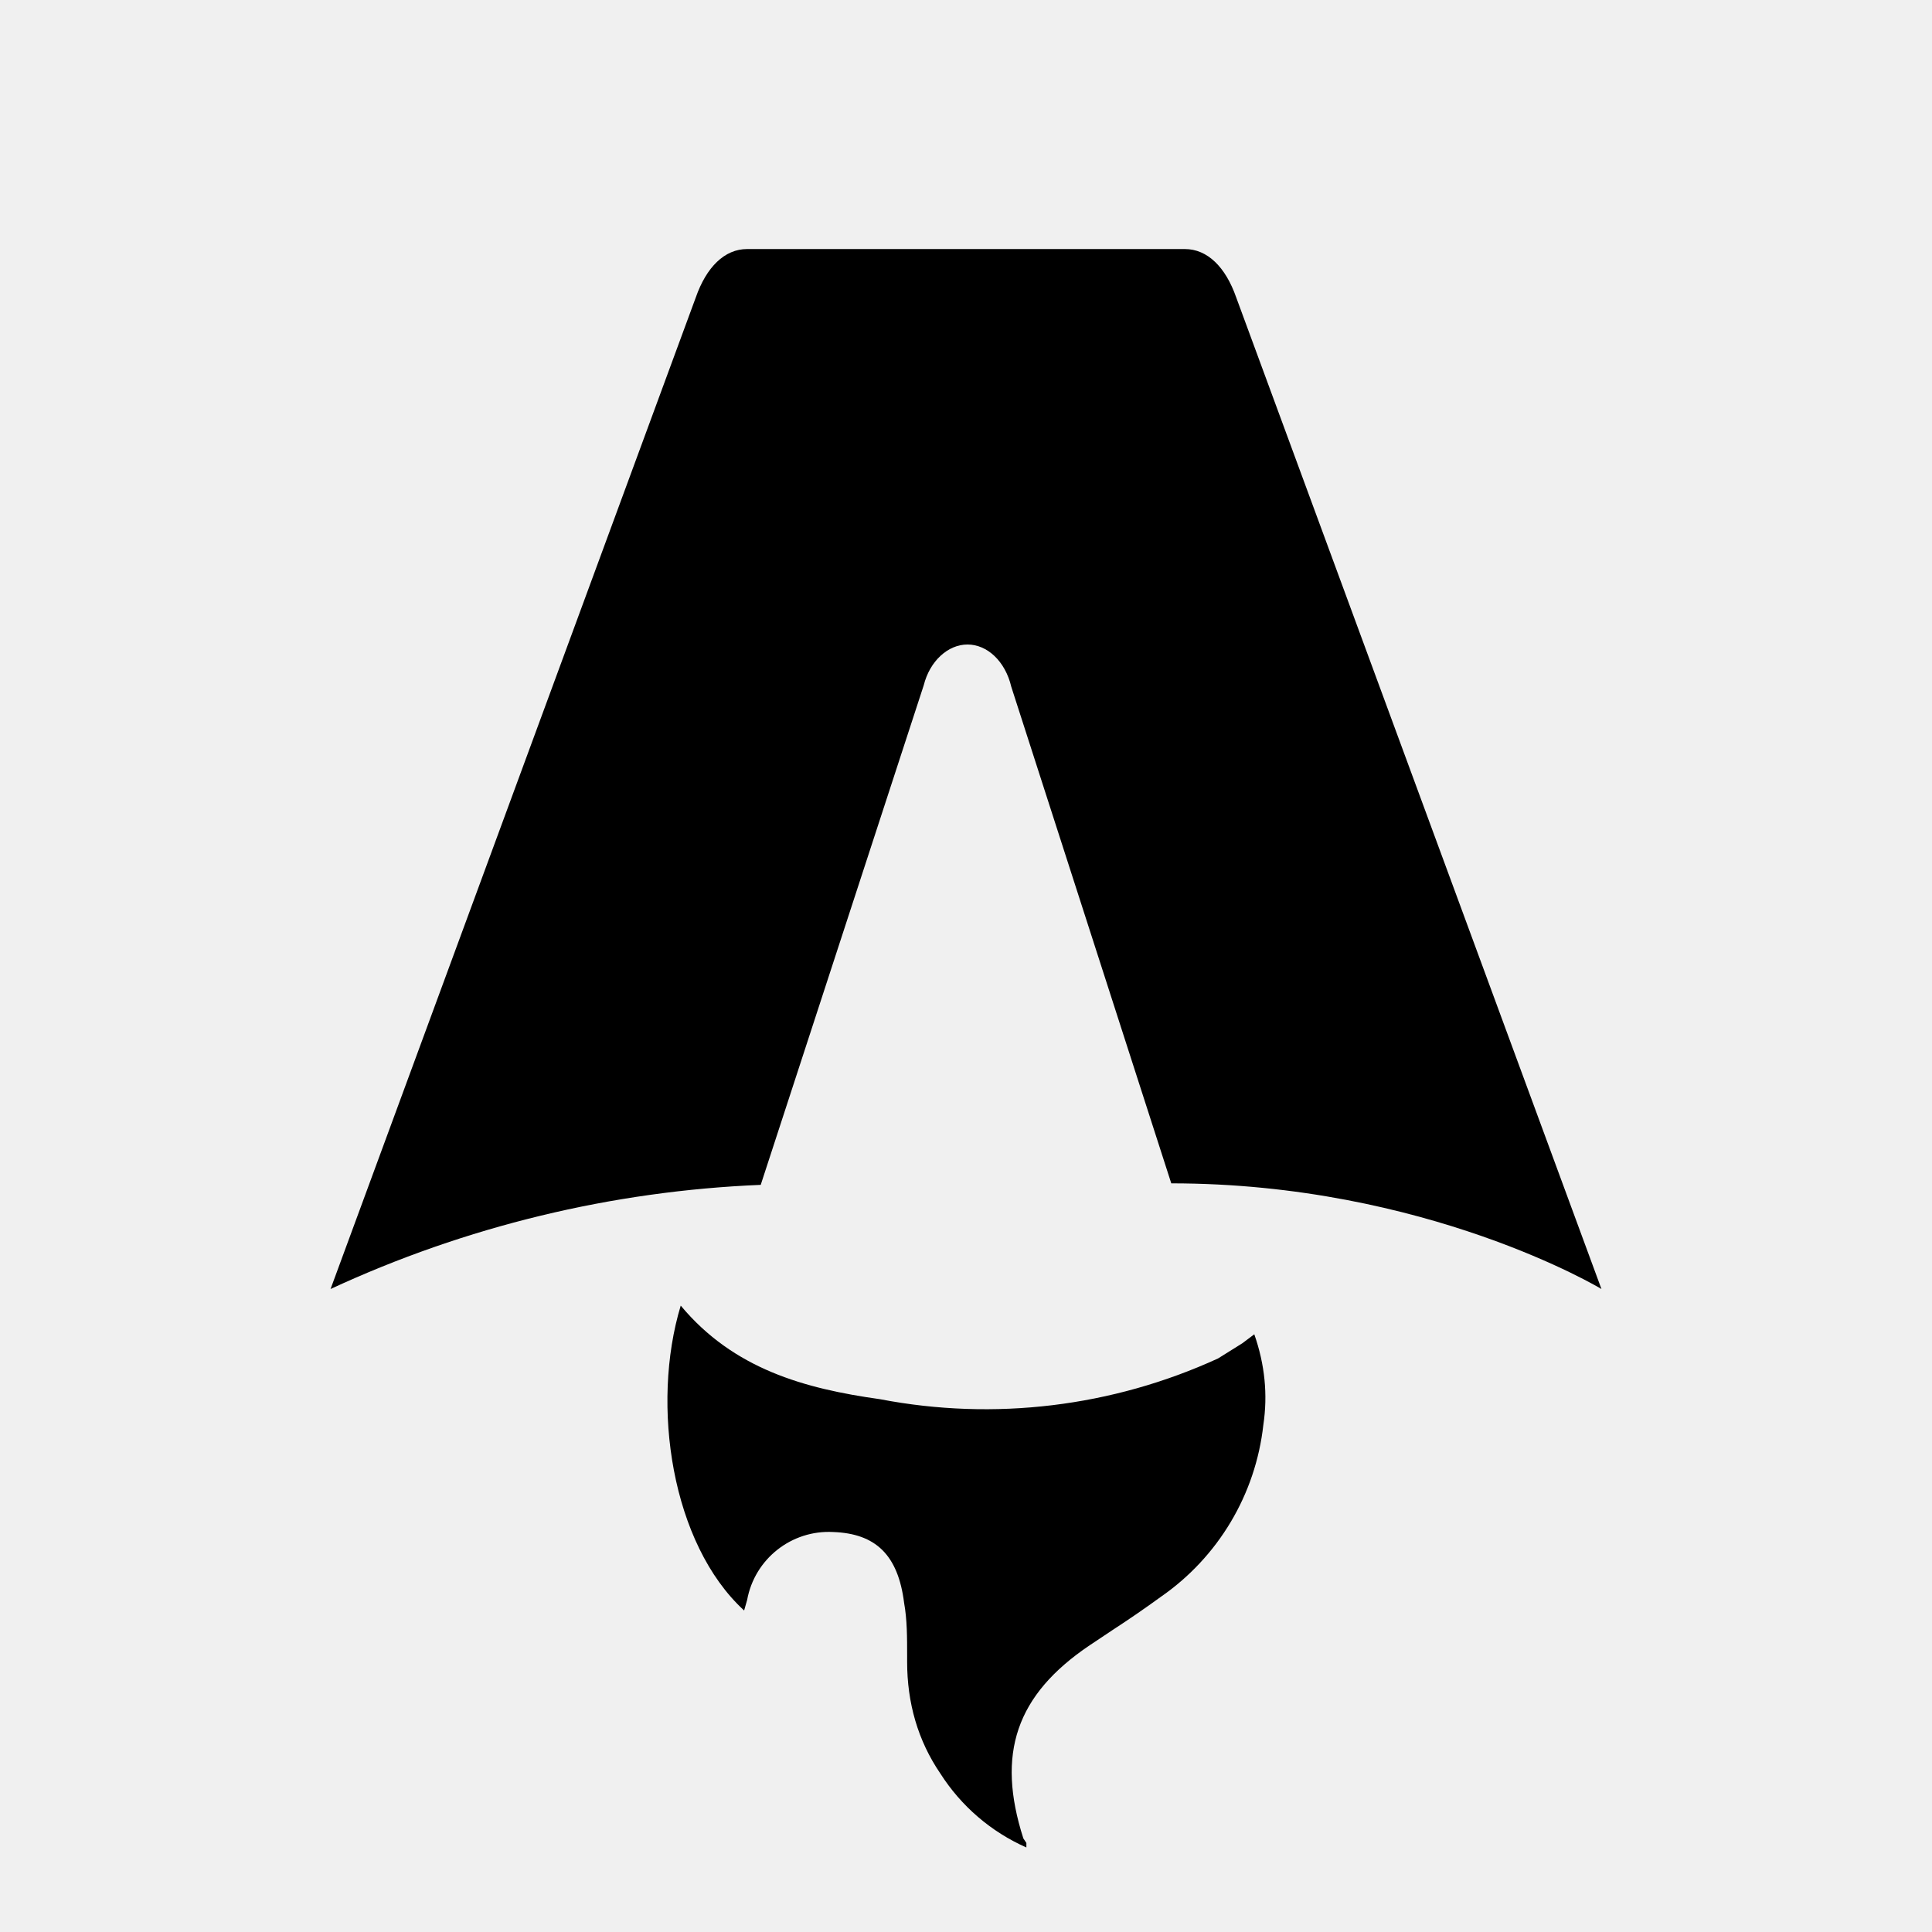
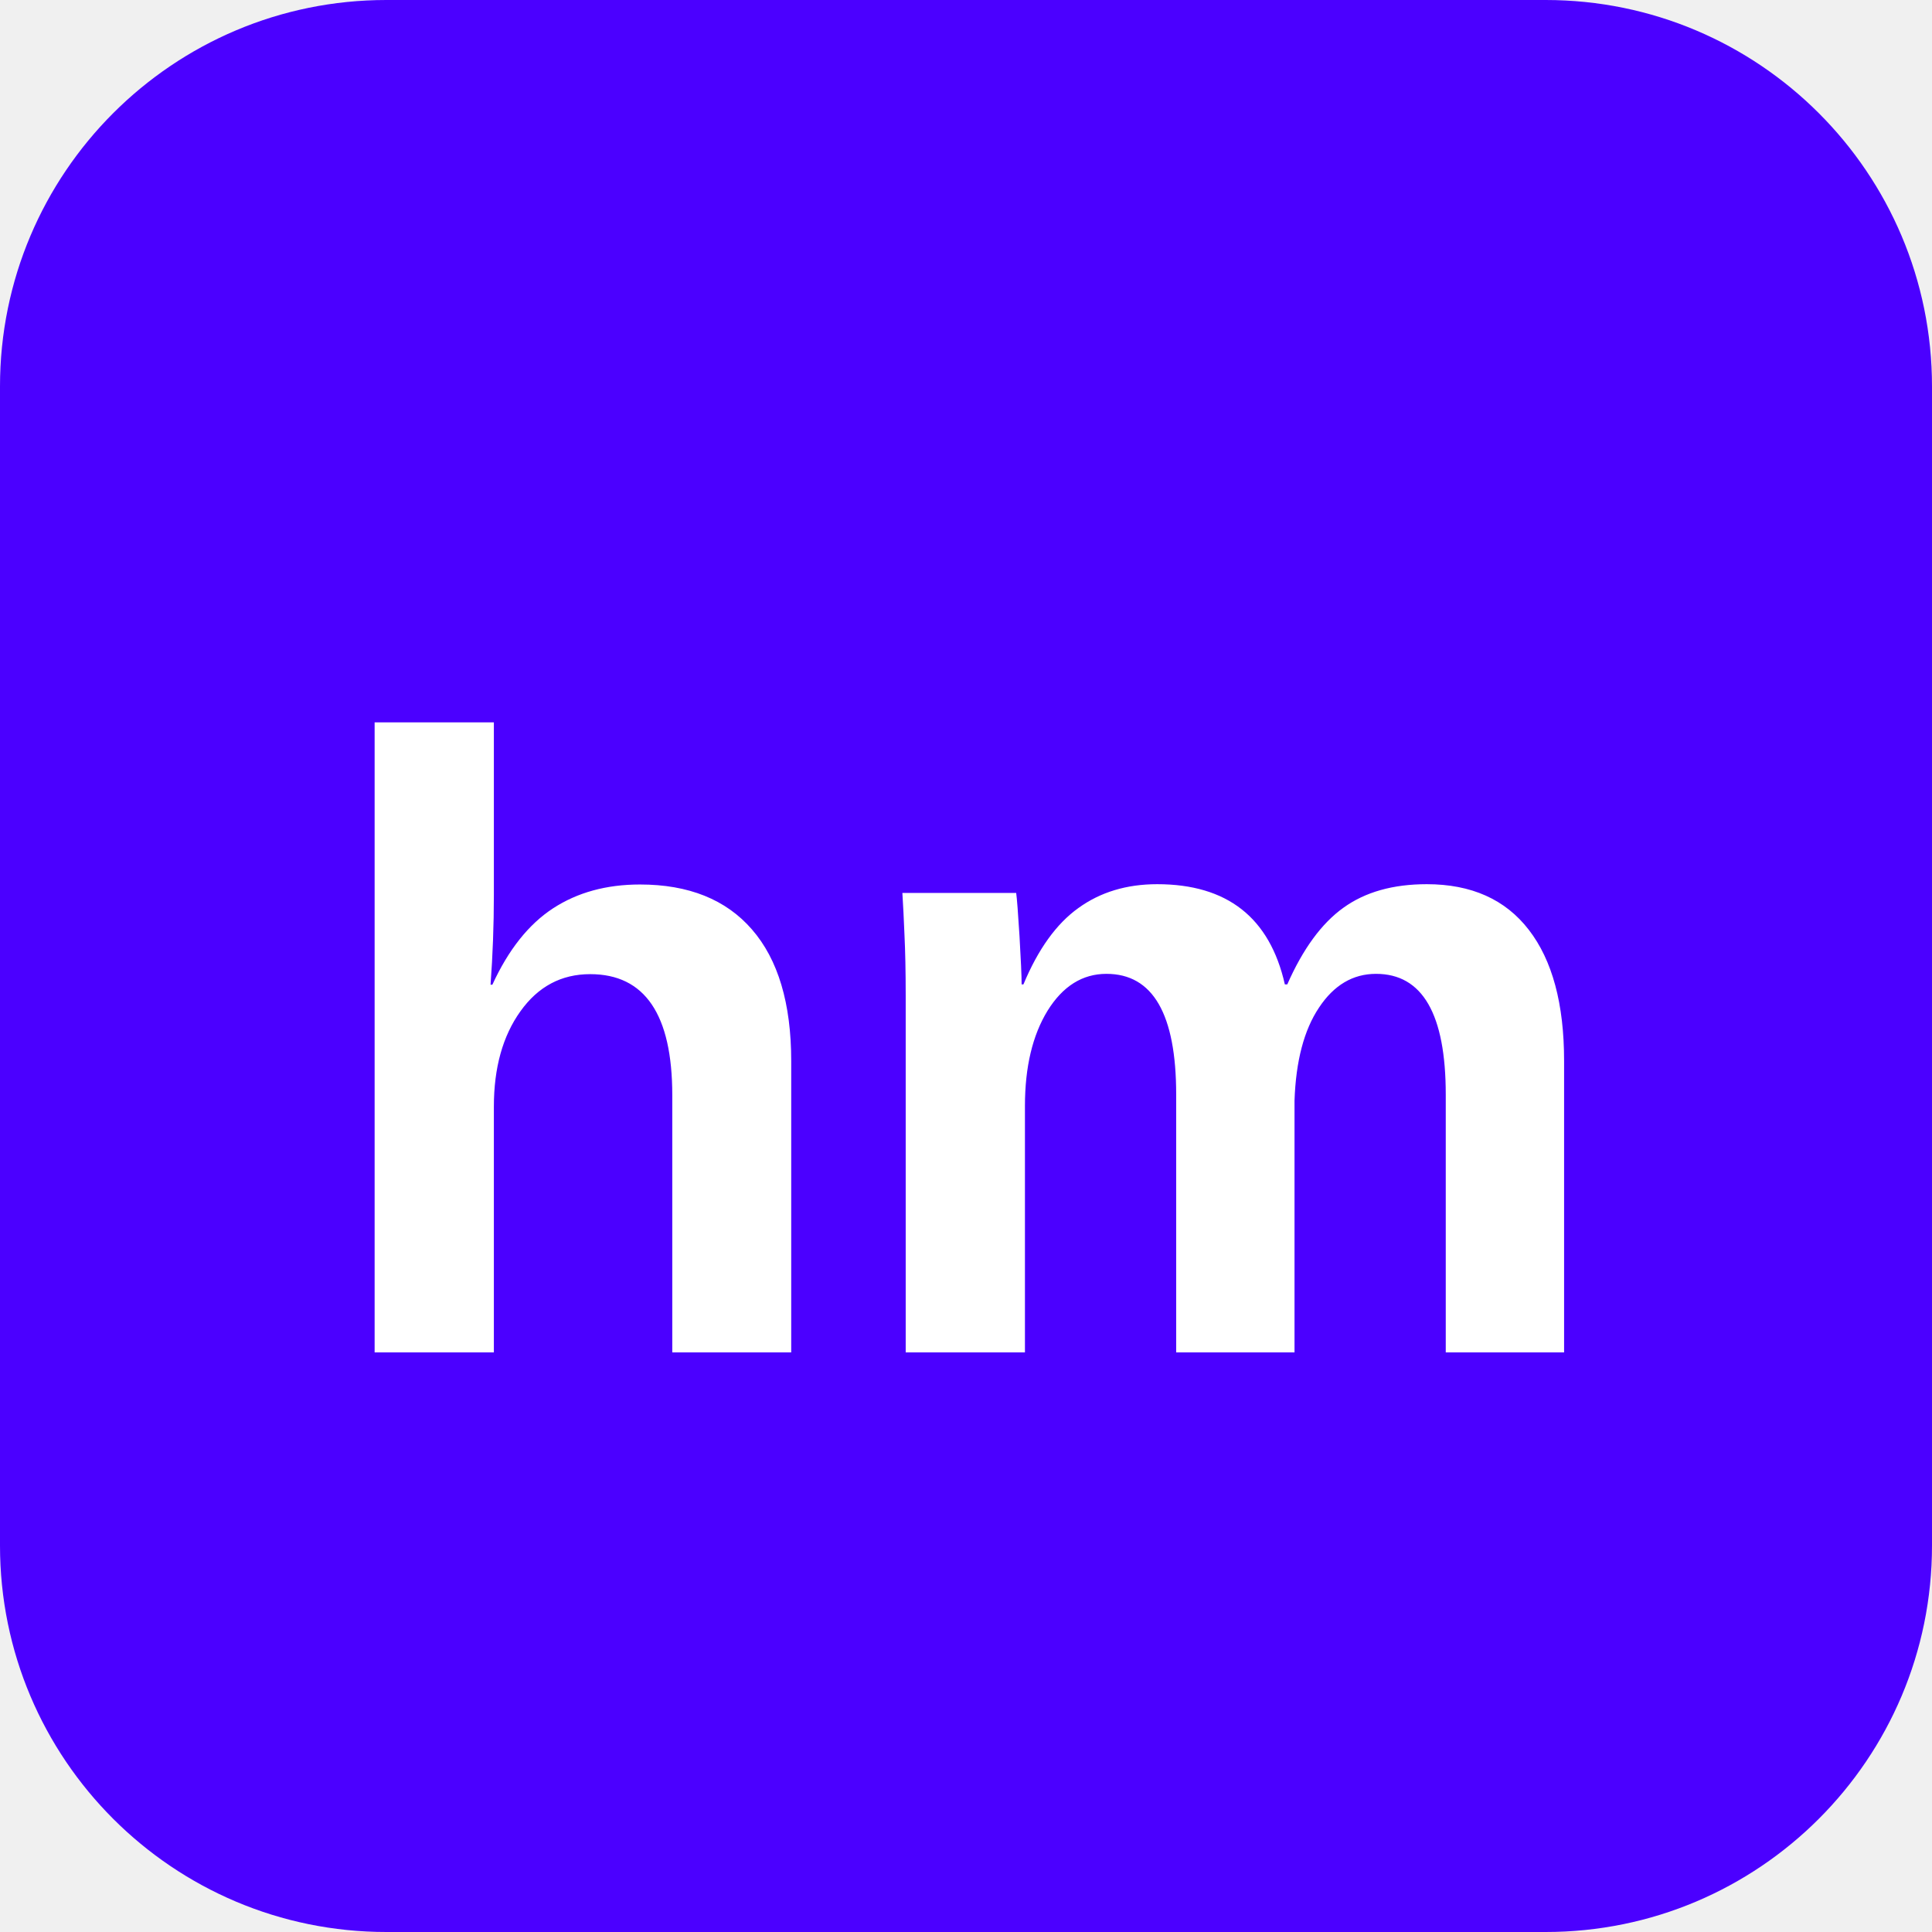
- <svg xmlns="http://www.w3.org/2000/svg" fill="none" viewBox="0 0 128 128">
-   <path d="M50.4 78.5a75.1 75.1 0 0 0-28.5 6.9l24.2-65.7c.7-2 1.9-3.2 3.4-3.2h29c1.5 0 2.7 1.2 3.4 3.2l24.2 65.7s-11.6-7-28.5-7L67 45.5c-.4-1.7-1.6-2.8-2.9-2.8-1.3 0-2.5 1.1-2.9 2.7L50.4 78.5Zm-1.1 28.2Zm-4.2-20.2c-2 6.6-.6 15.8 4.2 20.2a17.5 17.5 0 0 1 .2-.7 5.5 5.5 0 0 1 5.7-4.5c2.8.1 4.3 1.5 4.7 4.7.2 1.1.2 2.3.2 3.5v.4c0 2.7.7 5.2 2.2 7.4a13 13 0 0 0 5.7 4.9v-.3l-.2-.3c-1.8-5.6-.5-9.5 4.4-12.8l1.5-1a73 73 0 0 0 3.2-2.2 16 16 0 0 0 6.8-11.4c.3-2 .1-4-.6-6l-.8.6-1.6 1a37 37 0 0 1-22.4 2.7c-5-.7-9.7-2-13.2-6.2Z" />
-   <style>
-         path { fill: #000; }
-         @media (prefers-color-scheme: dark) {
-             path { fill: #FFF; }
-         }
-     </style>
+ <svg xmlns="http://www.w3.org/2000/svg" viewBox="0 0 100 100">
+   <rect width="100" height="100" fill="#4B00FF" rx="20" />
+   <text x="50" y="70" font-family="Arial, sans-serif" font-size="45" font-weight="bold" text-anchor="middle" fill="white">hm</text>
</svg>
